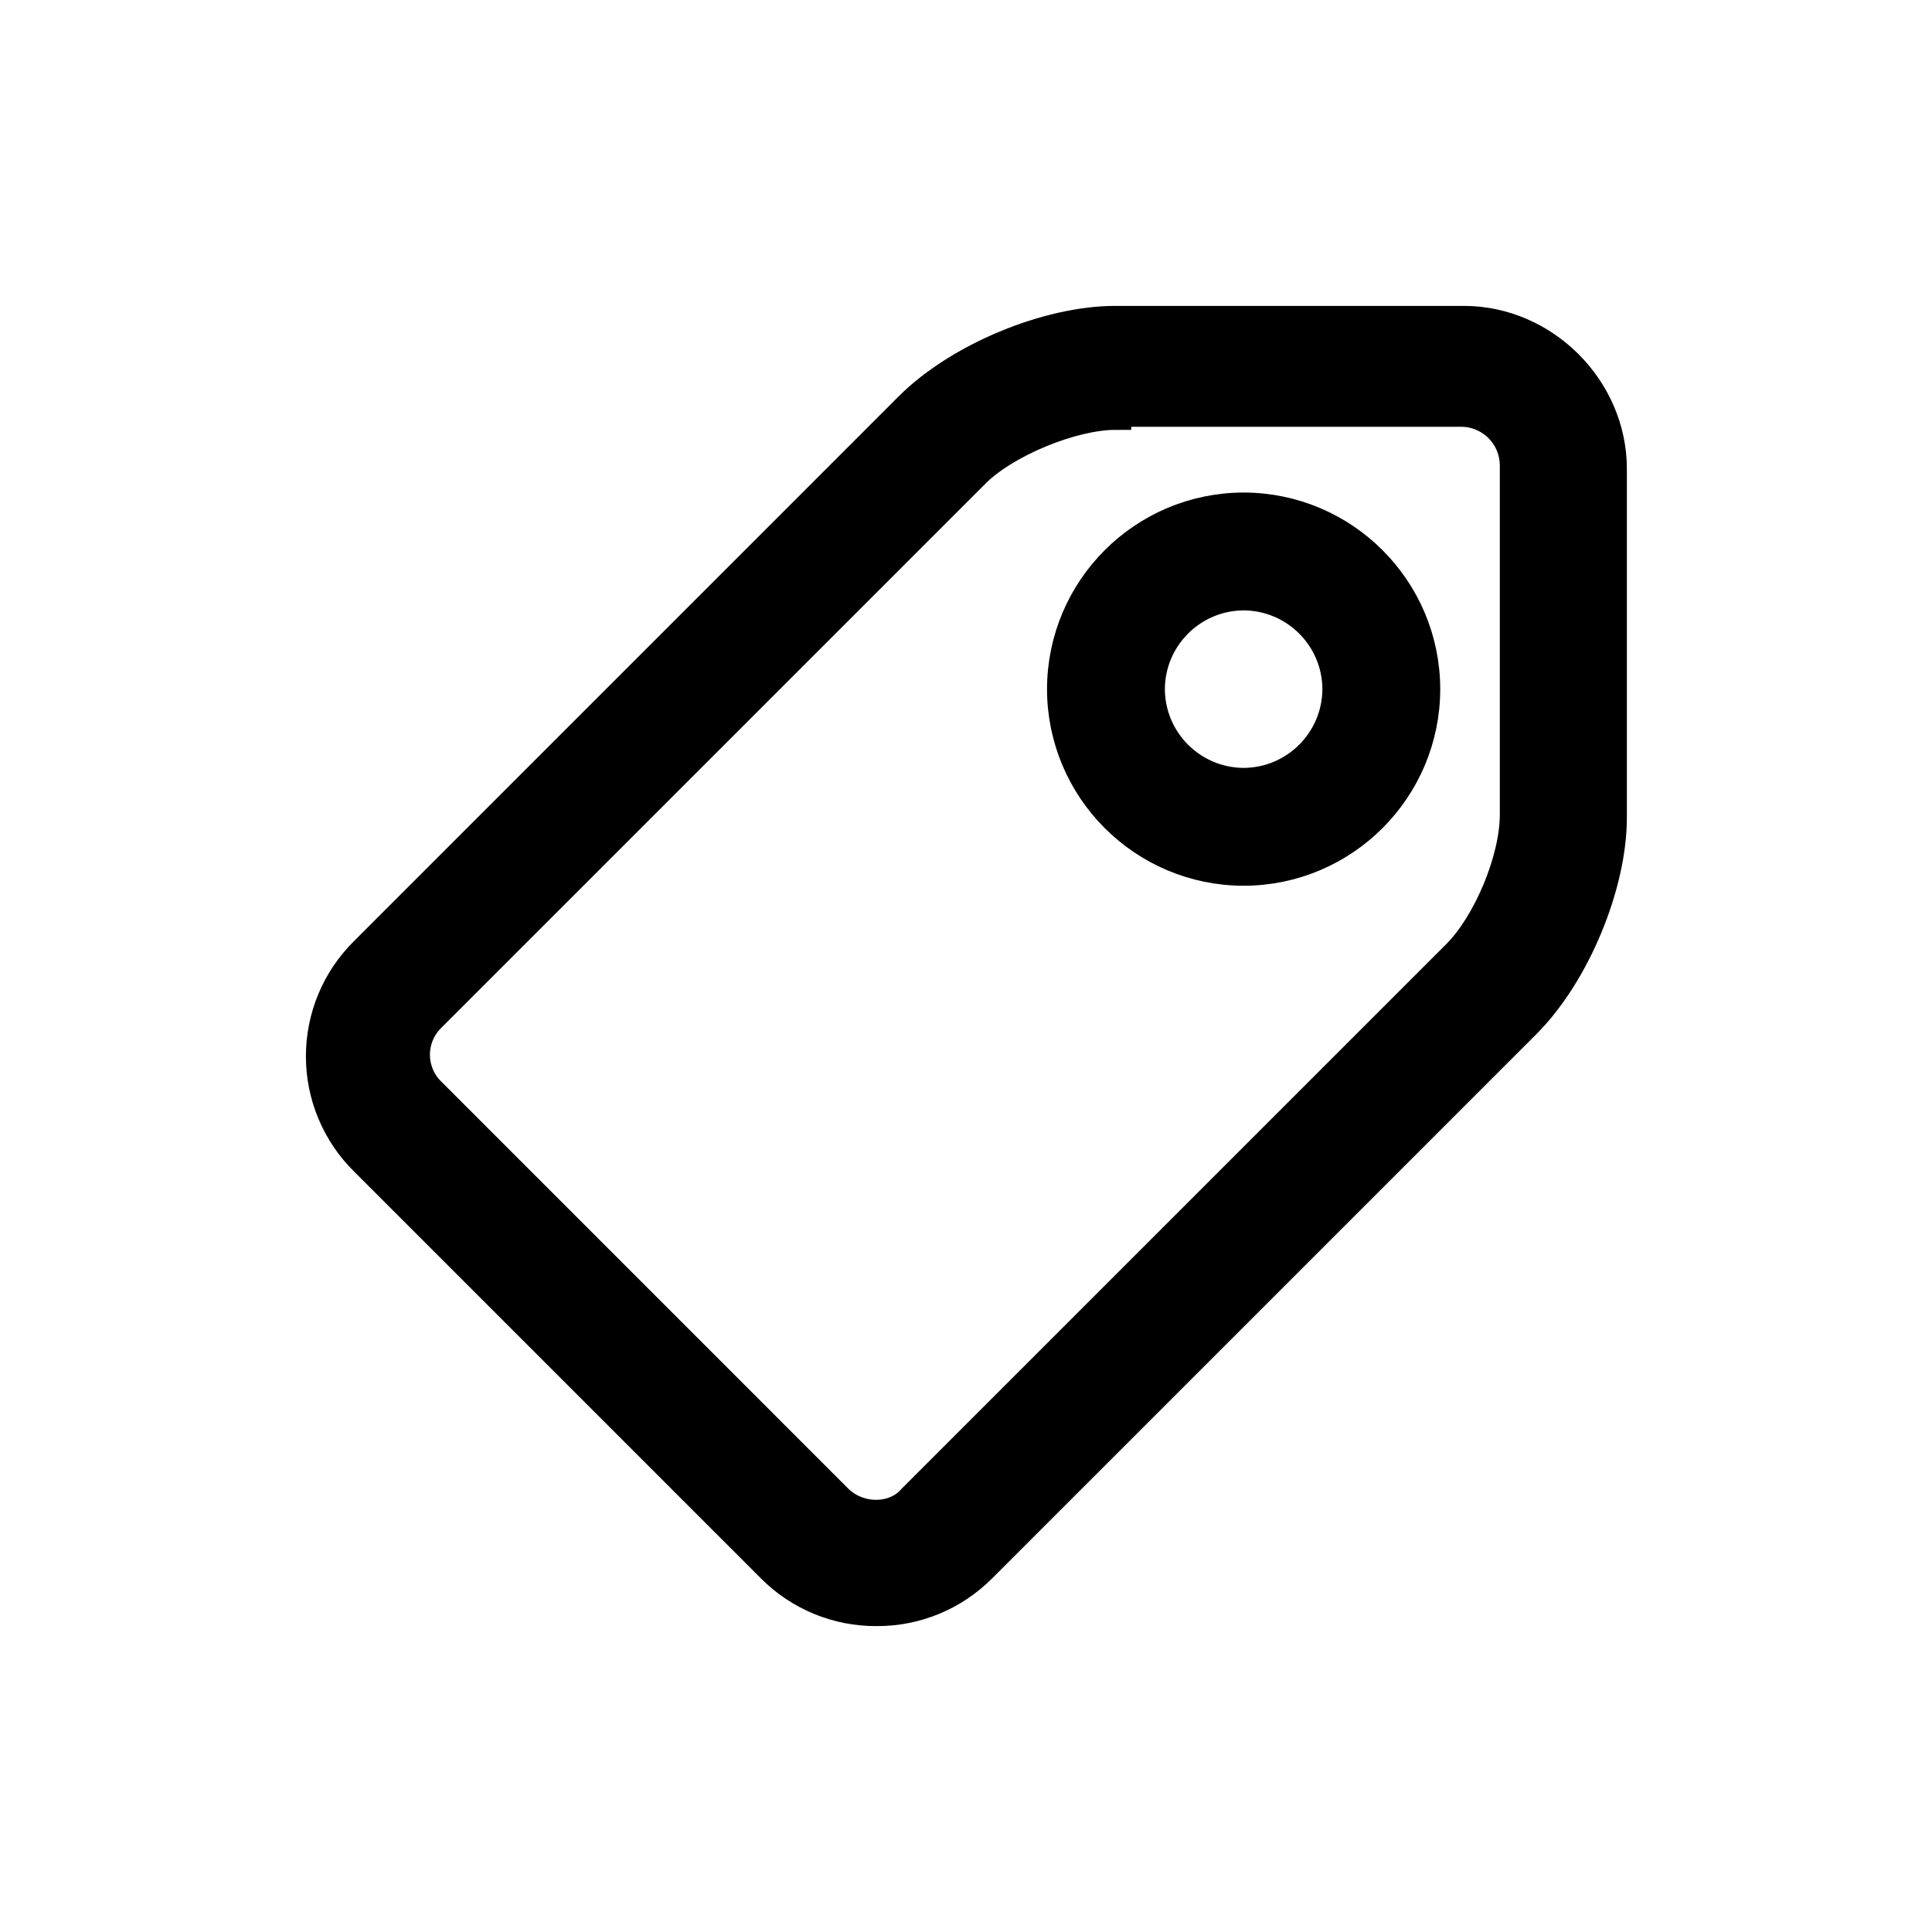
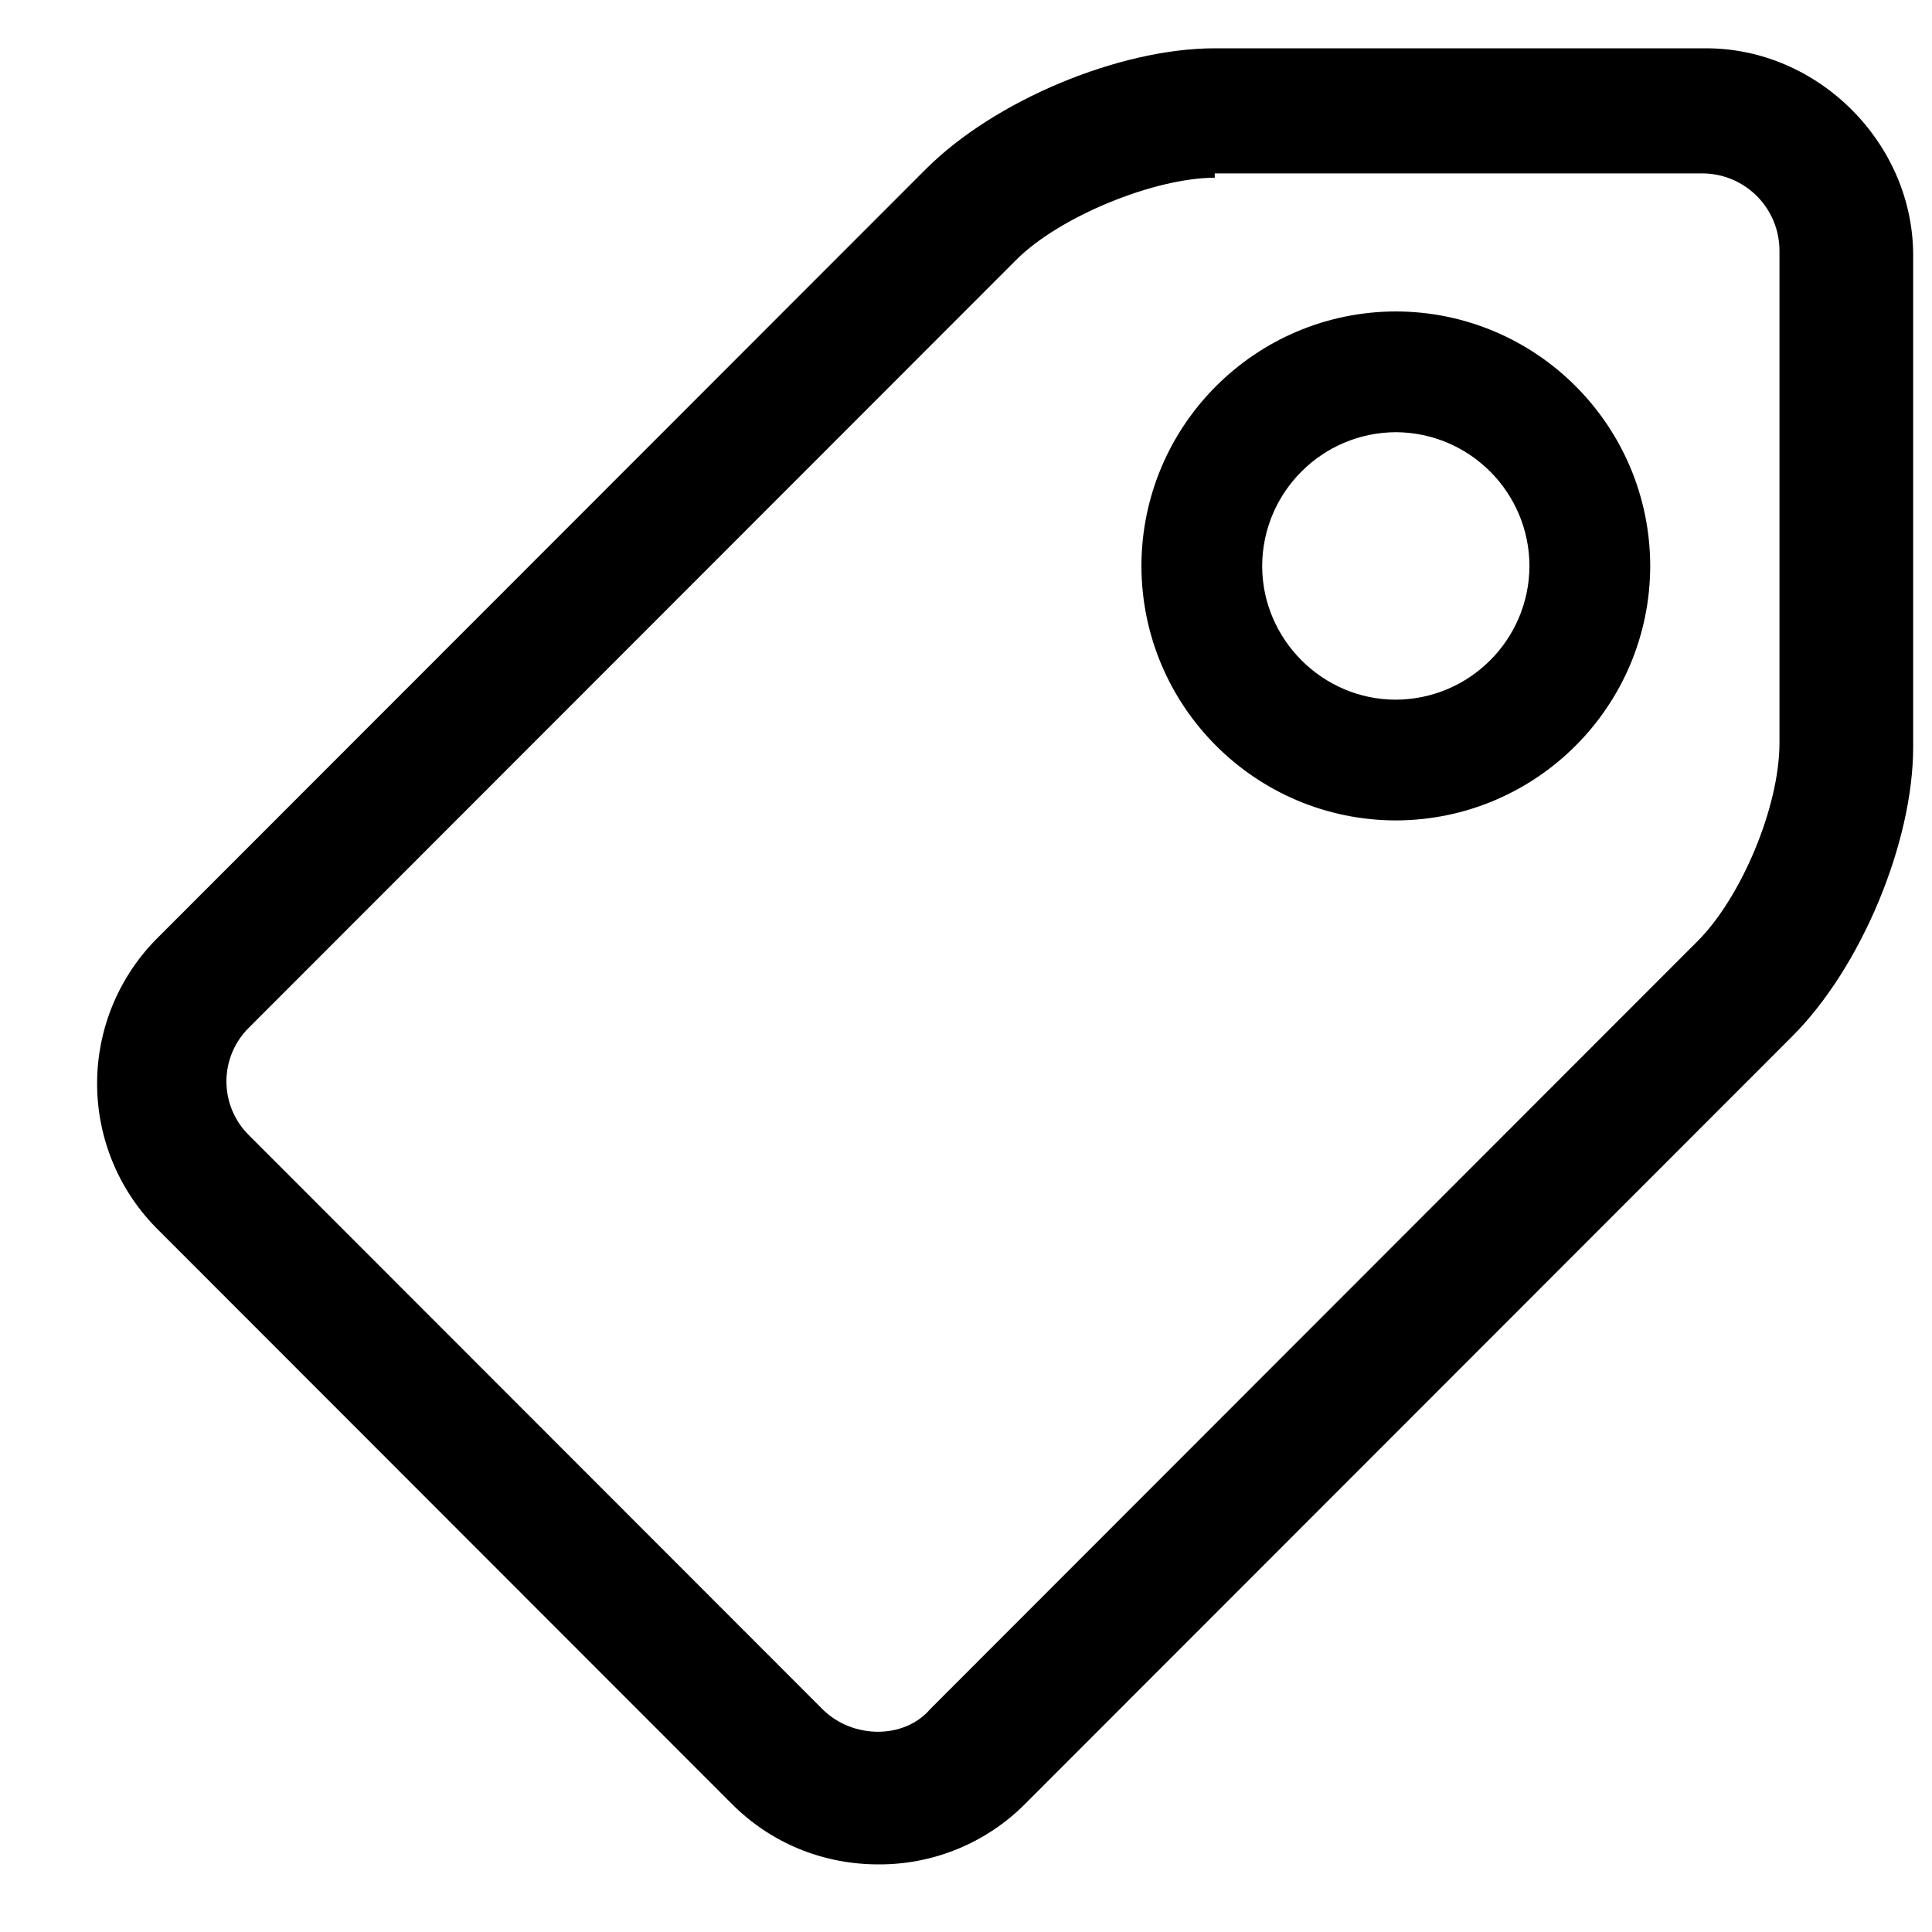
- <svg xmlns="http://www.w3.org/2000/svg" fill="currentColor" viewBox="0 0 30 30">
-   <path d="M13.61 25a2.262 2.262 0 0 1-1.615-.665l-6.318-6.318a2.265 2.265 0 0 1 0-3.23l8.456-8.457c.76-.76 2.138-1.33 3.183-1.33h5.416c1.235 0 2.28 1.045 2.28 2.28v5.416c0 1.045-.57 2.423-1.33 3.183l-8.456 8.456A2.262 2.262 0 0 1 13.61 25Zm3.706-18.575c-.665 0-1.71.428-2.185.903l-8.456 8.456a.832.832 0 0 0 0 1.187l6.318 6.319c.332.332.902.332 1.188 0l8.456-8.456c.475-.475.902-1.473.902-2.185V7.232a.852.852 0 0 0-.855-.855h-5.368v.047Z" stroke="currentColor" stroke-width=".5" />
-   <path d="M19.311 13.504a2.808 2.808 0 0 1-2.803-2.803 2.808 2.808 0 0 1 2.803-2.803 2.808 2.808 0 0 1 2.803 2.803 2.808 2.808 0 0 1-2.803 2.803Zm0-4.276a1.48 1.48 0 0 0-1.473 1.473 1.48 1.48 0 0 0 1.473 1.473 1.48 1.48 0 0 0 1.473-1.473 1.48 1.48 0 0 0-1.473-1.473Z" stroke="currentColor" stroke-width=".5" />
+ <svg xmlns="http://www.w3.org/2000/svg" viewBox="0 0 20 20" fill="none">
+   <path d="M9.094 19.3c-.58 0-1.116-.223-1.517-.625l-5.936-5.94a2.13 2.13 0 0 1 0-3.036L9.585 1.75c.714-.714 2.008-1.25 2.99-1.25h5.088c1.16 0 2.142.982 2.142 2.143v5.091c0 .983-.536 2.278-1.25 2.992l-7.944 7.949a2.125 2.125 0 0 1-1.517.625Zm3.481-17.46c-.625 0-1.607.402-2.053.848l-7.944 7.949a.782.782 0 0 0 0 1.116l5.936 5.94c.312.312.848.312 1.115 0l7.944-7.95c.447-.446.848-1.384.848-2.053V2.599a.8.8 0 0 0-.803-.804h-5.043v.045Z" fill="currentColor" />
+   <path d="M14.45 8.493a2.639 2.639 0 0 1-2.634-2.634 2.639 2.639 0 0 1 2.633-2.635 2.639 2.639 0 0 1 2.634 2.635 2.639 2.639 0 0 1-2.633 2.634Zm0-4.019a1.39 1.39 0 0 0-1.384 1.385c0 .759.625 1.384 1.383 1.384a1.39 1.39 0 0 0 1.384-1.384 1.39 1.39 0 0 0-1.383-1.385Z" fill="currentColor" />
</svg>
